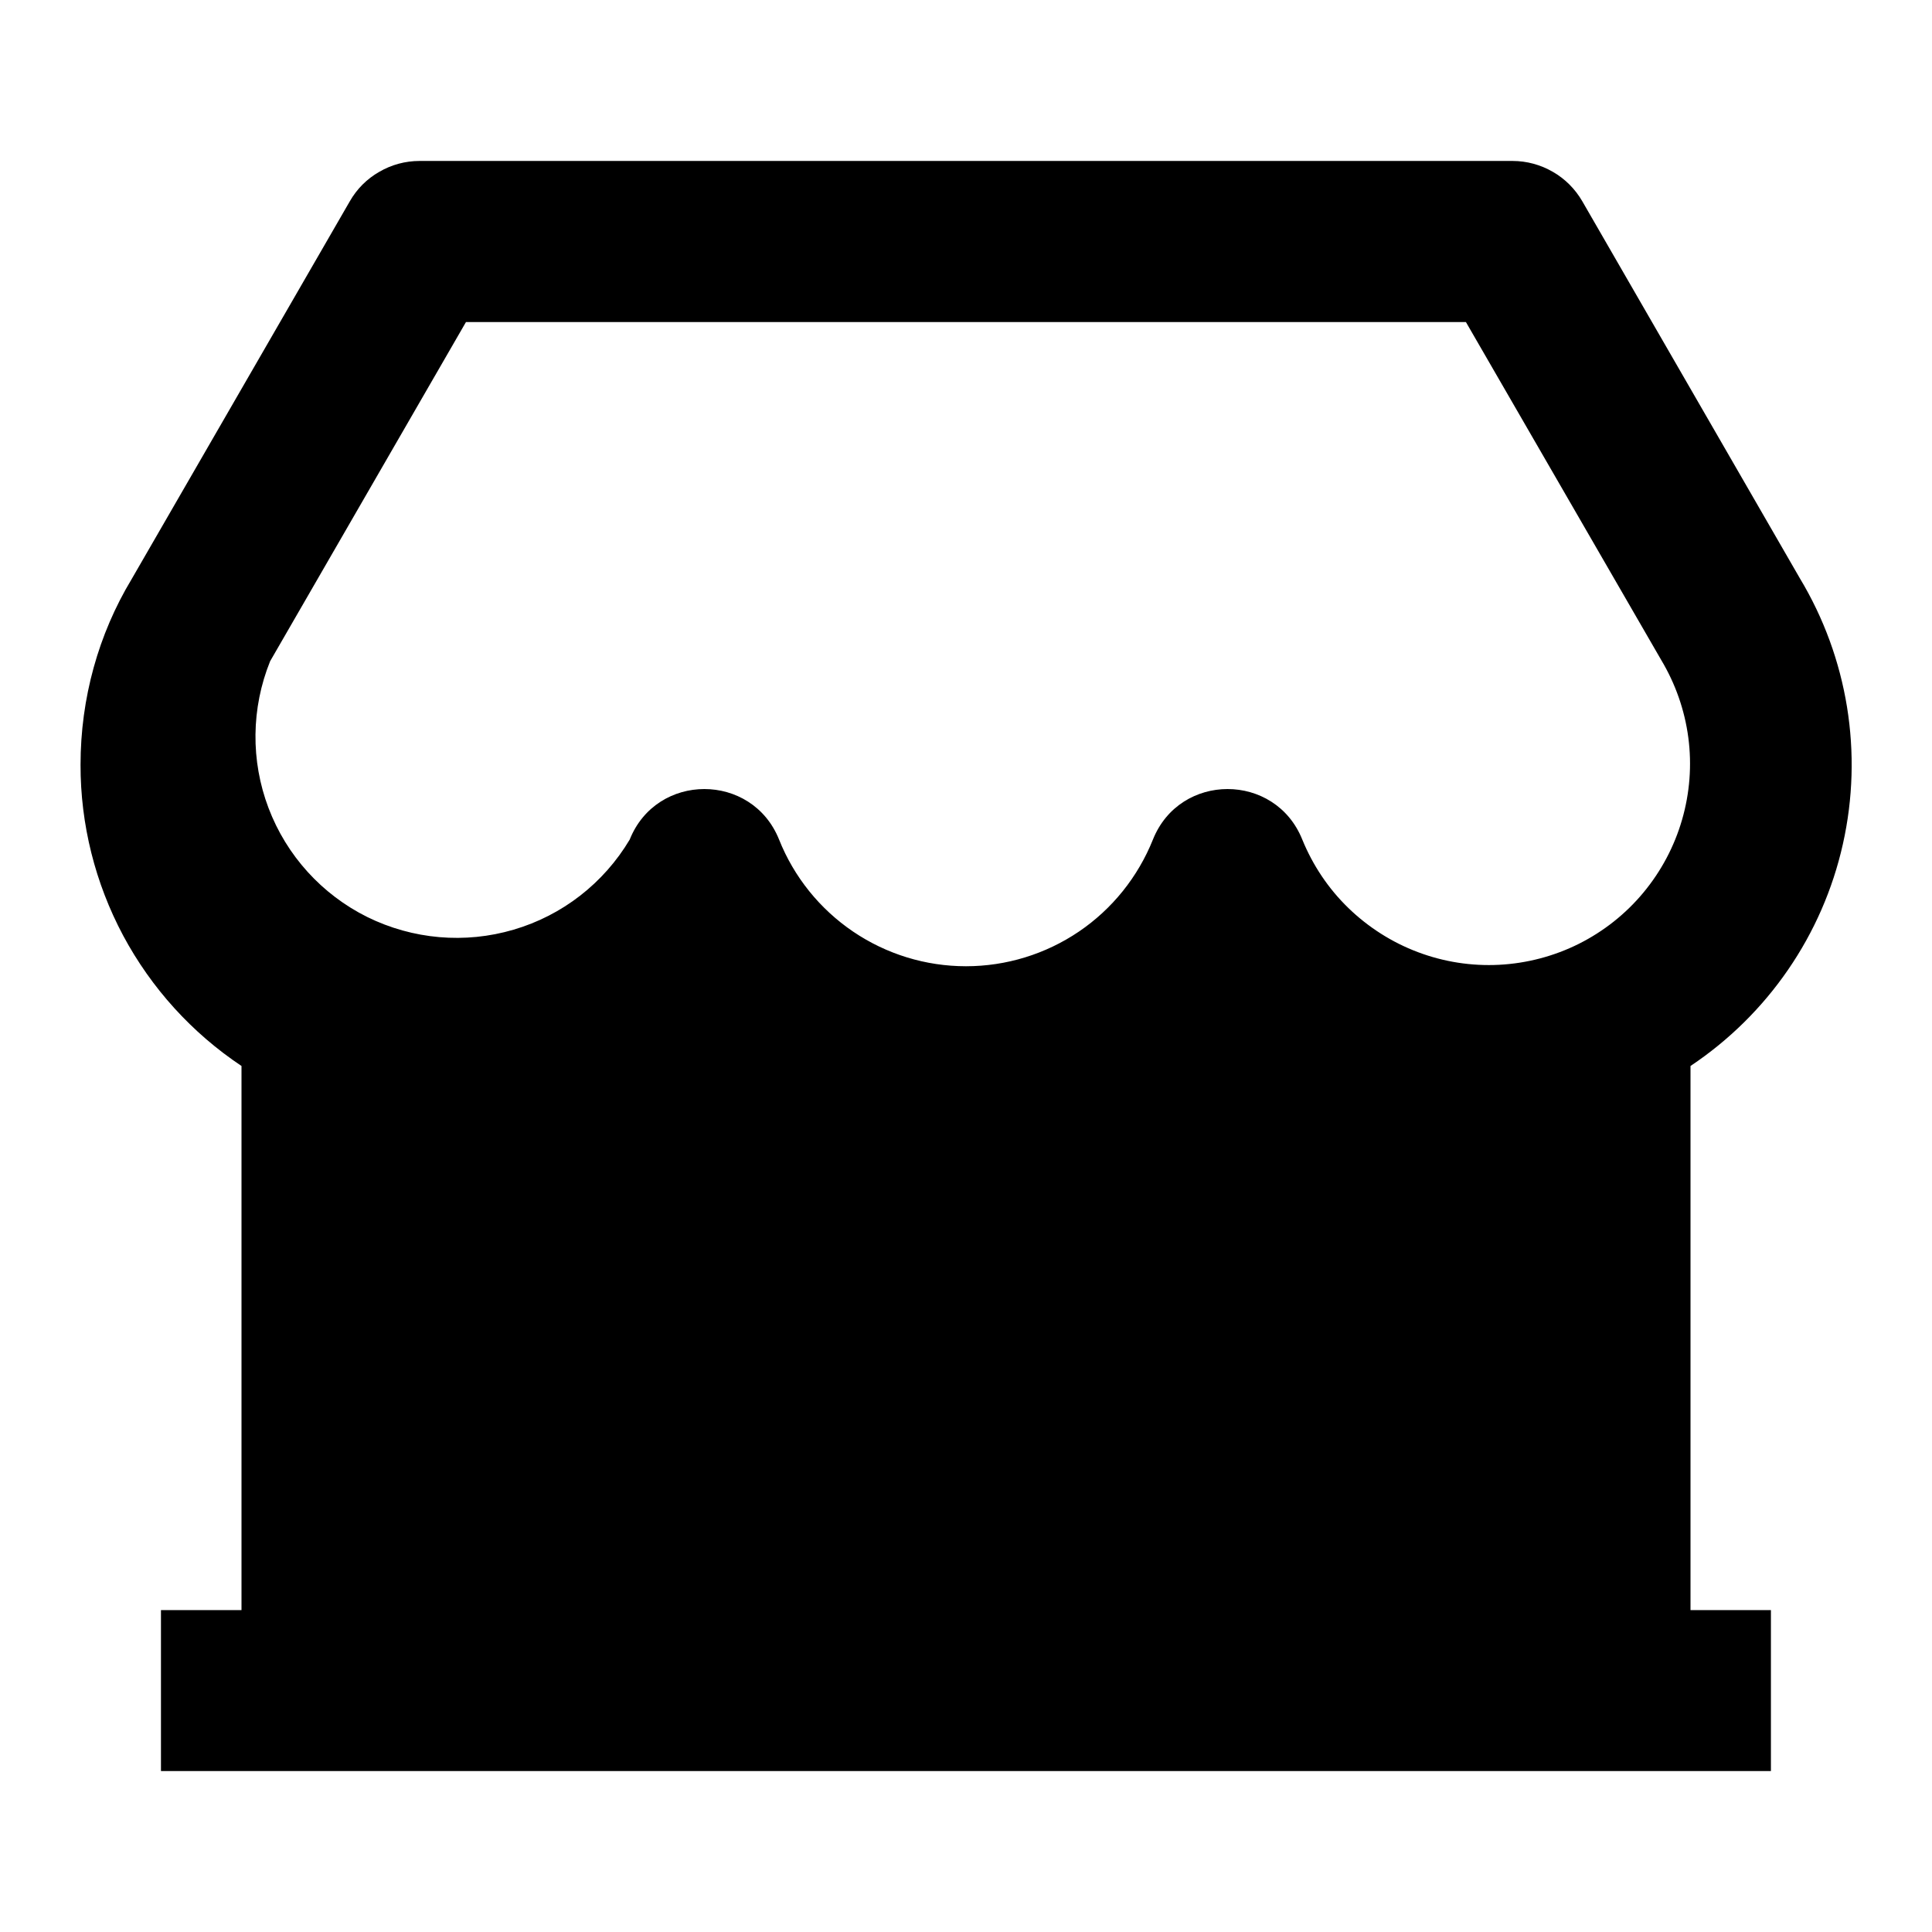
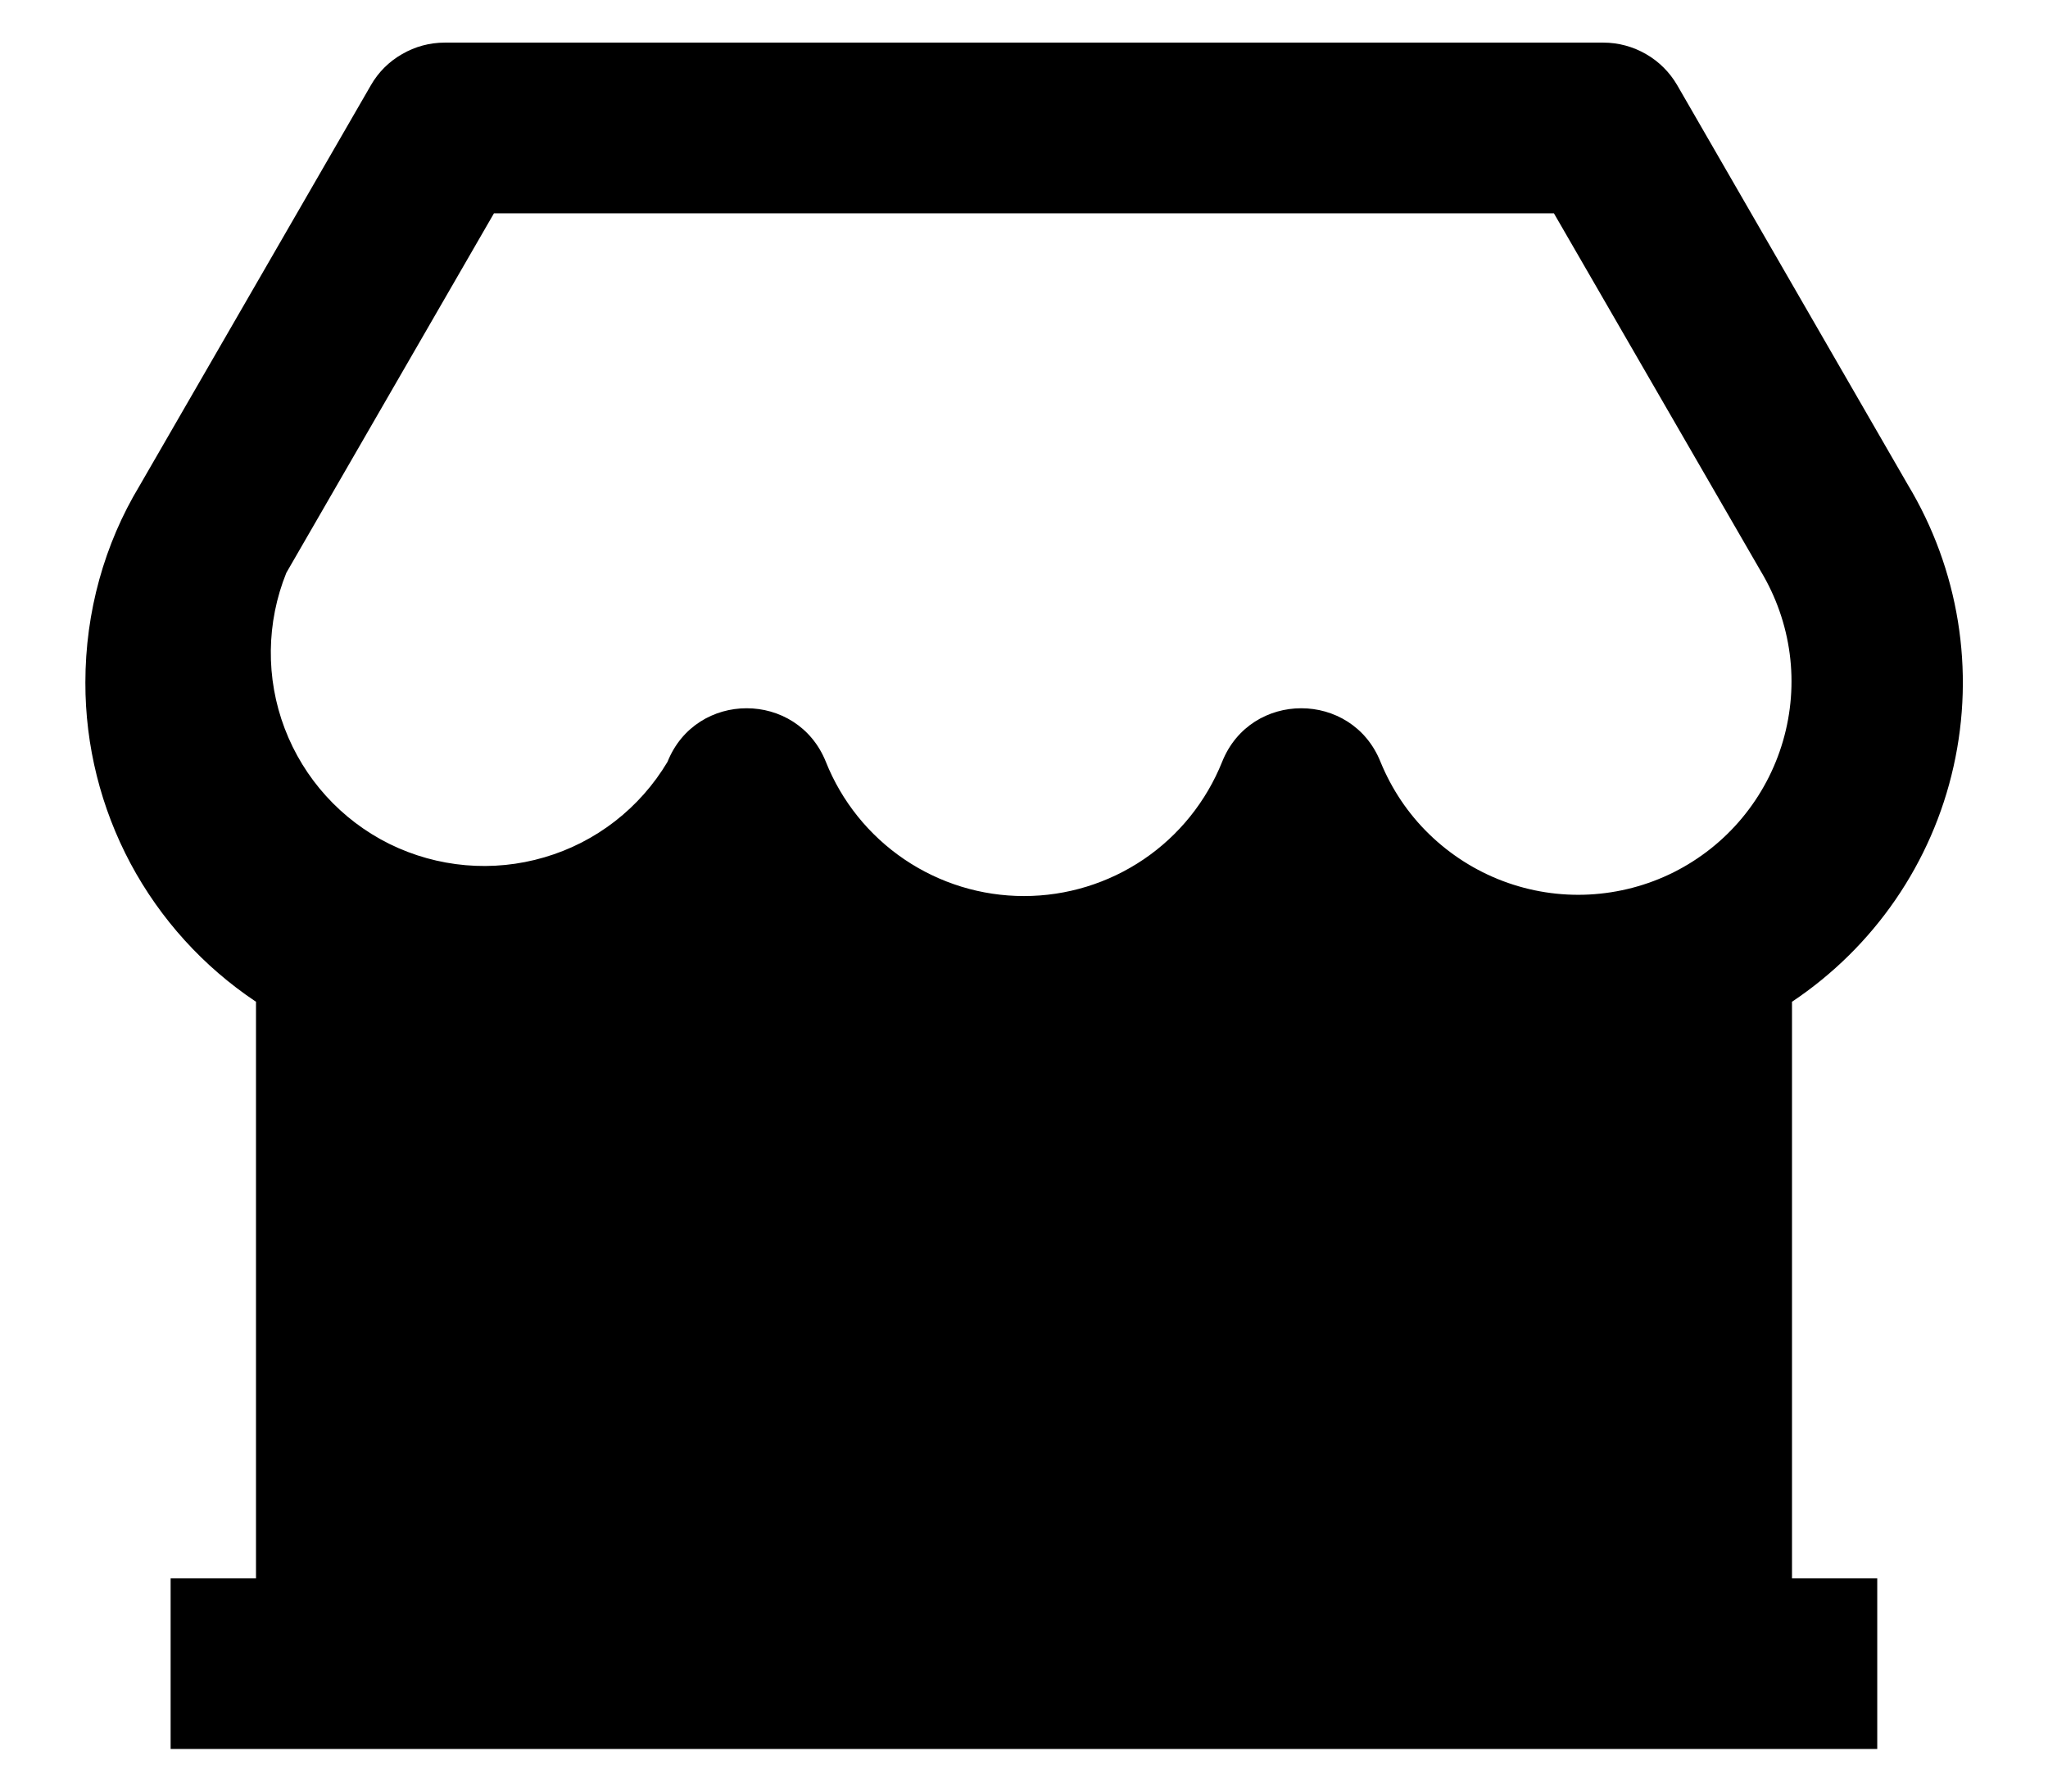
- <svg xmlns="http://www.w3.org/2000/svg" width="16" height="16" viewBox="0 0 16 16">
-   <g clip-path="url(#clip0_437_12285)">
-     <path d="M14.666 13.334V14.667H1.333V13.334H2V8.828C1.589 8.554 1.253 8.183 1.02 7.748C0.788 7.313 0.666 6.827 0.667 6.333C0.667 5.782 0.816 5.251 1.089 4.798L2.897 1.667C2.955 1.565 3.039 1.481 3.141 1.423C3.242 1.364 3.357 1.333 3.474 1.333H12.527C12.643 1.333 12.758 1.364 12.86 1.423C12.961 1.481 13.045 1.565 13.104 1.667L14.905 4.788C15.303 5.449 15.431 6.237 15.262 6.99C15.094 7.742 14.641 8.4 14 8.828V13.334H14.666ZM3.859 2.667L2.237 5.476C2.08 5.865 2.075 6.3 2.224 6.692C2.373 7.085 2.665 7.407 3.041 7.594C3.418 7.78 3.851 7.818 4.254 7.699C4.657 7.581 5 7.314 5.215 6.953C5.438 6.395 6.228 6.395 6.452 6.953C6.575 7.262 6.789 7.528 7.065 7.715C7.341 7.902 7.666 8.002 8 8.002C8.333 8.002 8.659 7.902 8.935 7.715C9.211 7.528 9.424 7.262 9.548 6.953C9.771 6.395 10.561 6.395 10.785 6.953C10.872 7.166 11.001 7.359 11.166 7.519C11.331 7.679 11.527 7.804 11.742 7.885C11.957 7.966 12.186 8.002 12.416 7.99C12.645 7.978 12.87 7.919 13.076 7.816C13.281 7.713 13.463 7.569 13.61 7.392C13.757 7.215 13.866 7.01 13.93 6.789C13.994 6.568 14.012 6.337 13.982 6.109C13.952 5.881 13.875 5.662 13.757 5.465L12.14 2.667H3.86H3.859Z" />
-   </g>
-   <defs>
-     <clipPath id="clip0_437_12285">
-       <rect width="16" height="16" />
-     </clipPath>
-   </defs>
+ <svg xmlns="http://www.w3.org/2000/svg" width="16" height="14" viewBox="0 0 16 14" fill="none">
+   <path d="M14.666 12.334V13.667H1.333V12.334H2V7.828C1.589 7.554 1.253 7.183 1.02 6.748C0.788 6.313 0.666 5.827 0.667 5.333C0.667 4.782 0.816 4.251 1.089 3.798L2.897 0.667C2.955 0.565 3.039 0.481 3.141 0.423C3.242 0.364 3.357 0.333 3.474 0.333H12.527C12.643 0.333 12.758 0.364 12.86 0.423C12.961 0.481 13.045 0.565 13.104 0.667L14.905 3.788C15.303 4.449 15.431 5.237 15.262 5.99C15.094 6.742 14.641 7.4 14 7.828V12.334H14.666ZM3.859 1.667L2.237 4.476C2.08 4.865 2.075 5.3 2.224 5.692C2.373 6.085 2.665 6.407 3.041 6.594C3.418 6.78 3.851 6.818 4.254 6.699C4.657 6.581 5 6.314 5.215 5.953C5.438 5.395 6.228 5.395 6.452 5.953C6.575 6.262 6.789 6.528 7.065 6.715C7.341 6.902 7.666 7.002 8 7.002C8.333 7.002 8.659 6.902 8.935 6.715C9.211 6.528 9.424 6.262 9.548 5.953C9.771 5.395 10.561 5.395 10.785 5.953C10.872 6.166 11.001 6.359 11.166 6.519C11.331 6.679 11.527 6.804 11.742 6.885C11.957 6.966 12.186 7.002 12.416 6.99C12.645 6.978 12.87 6.919 13.076 6.816C13.281 6.713 13.463 6.569 13.61 6.392C13.757 6.215 13.866 6.01 13.93 5.789C13.994 5.568 14.012 5.337 13.982 5.109C13.952 4.881 13.875 4.662 13.757 4.465L12.14 1.667H3.86H3.859Z" fill="black" />
</svg>
